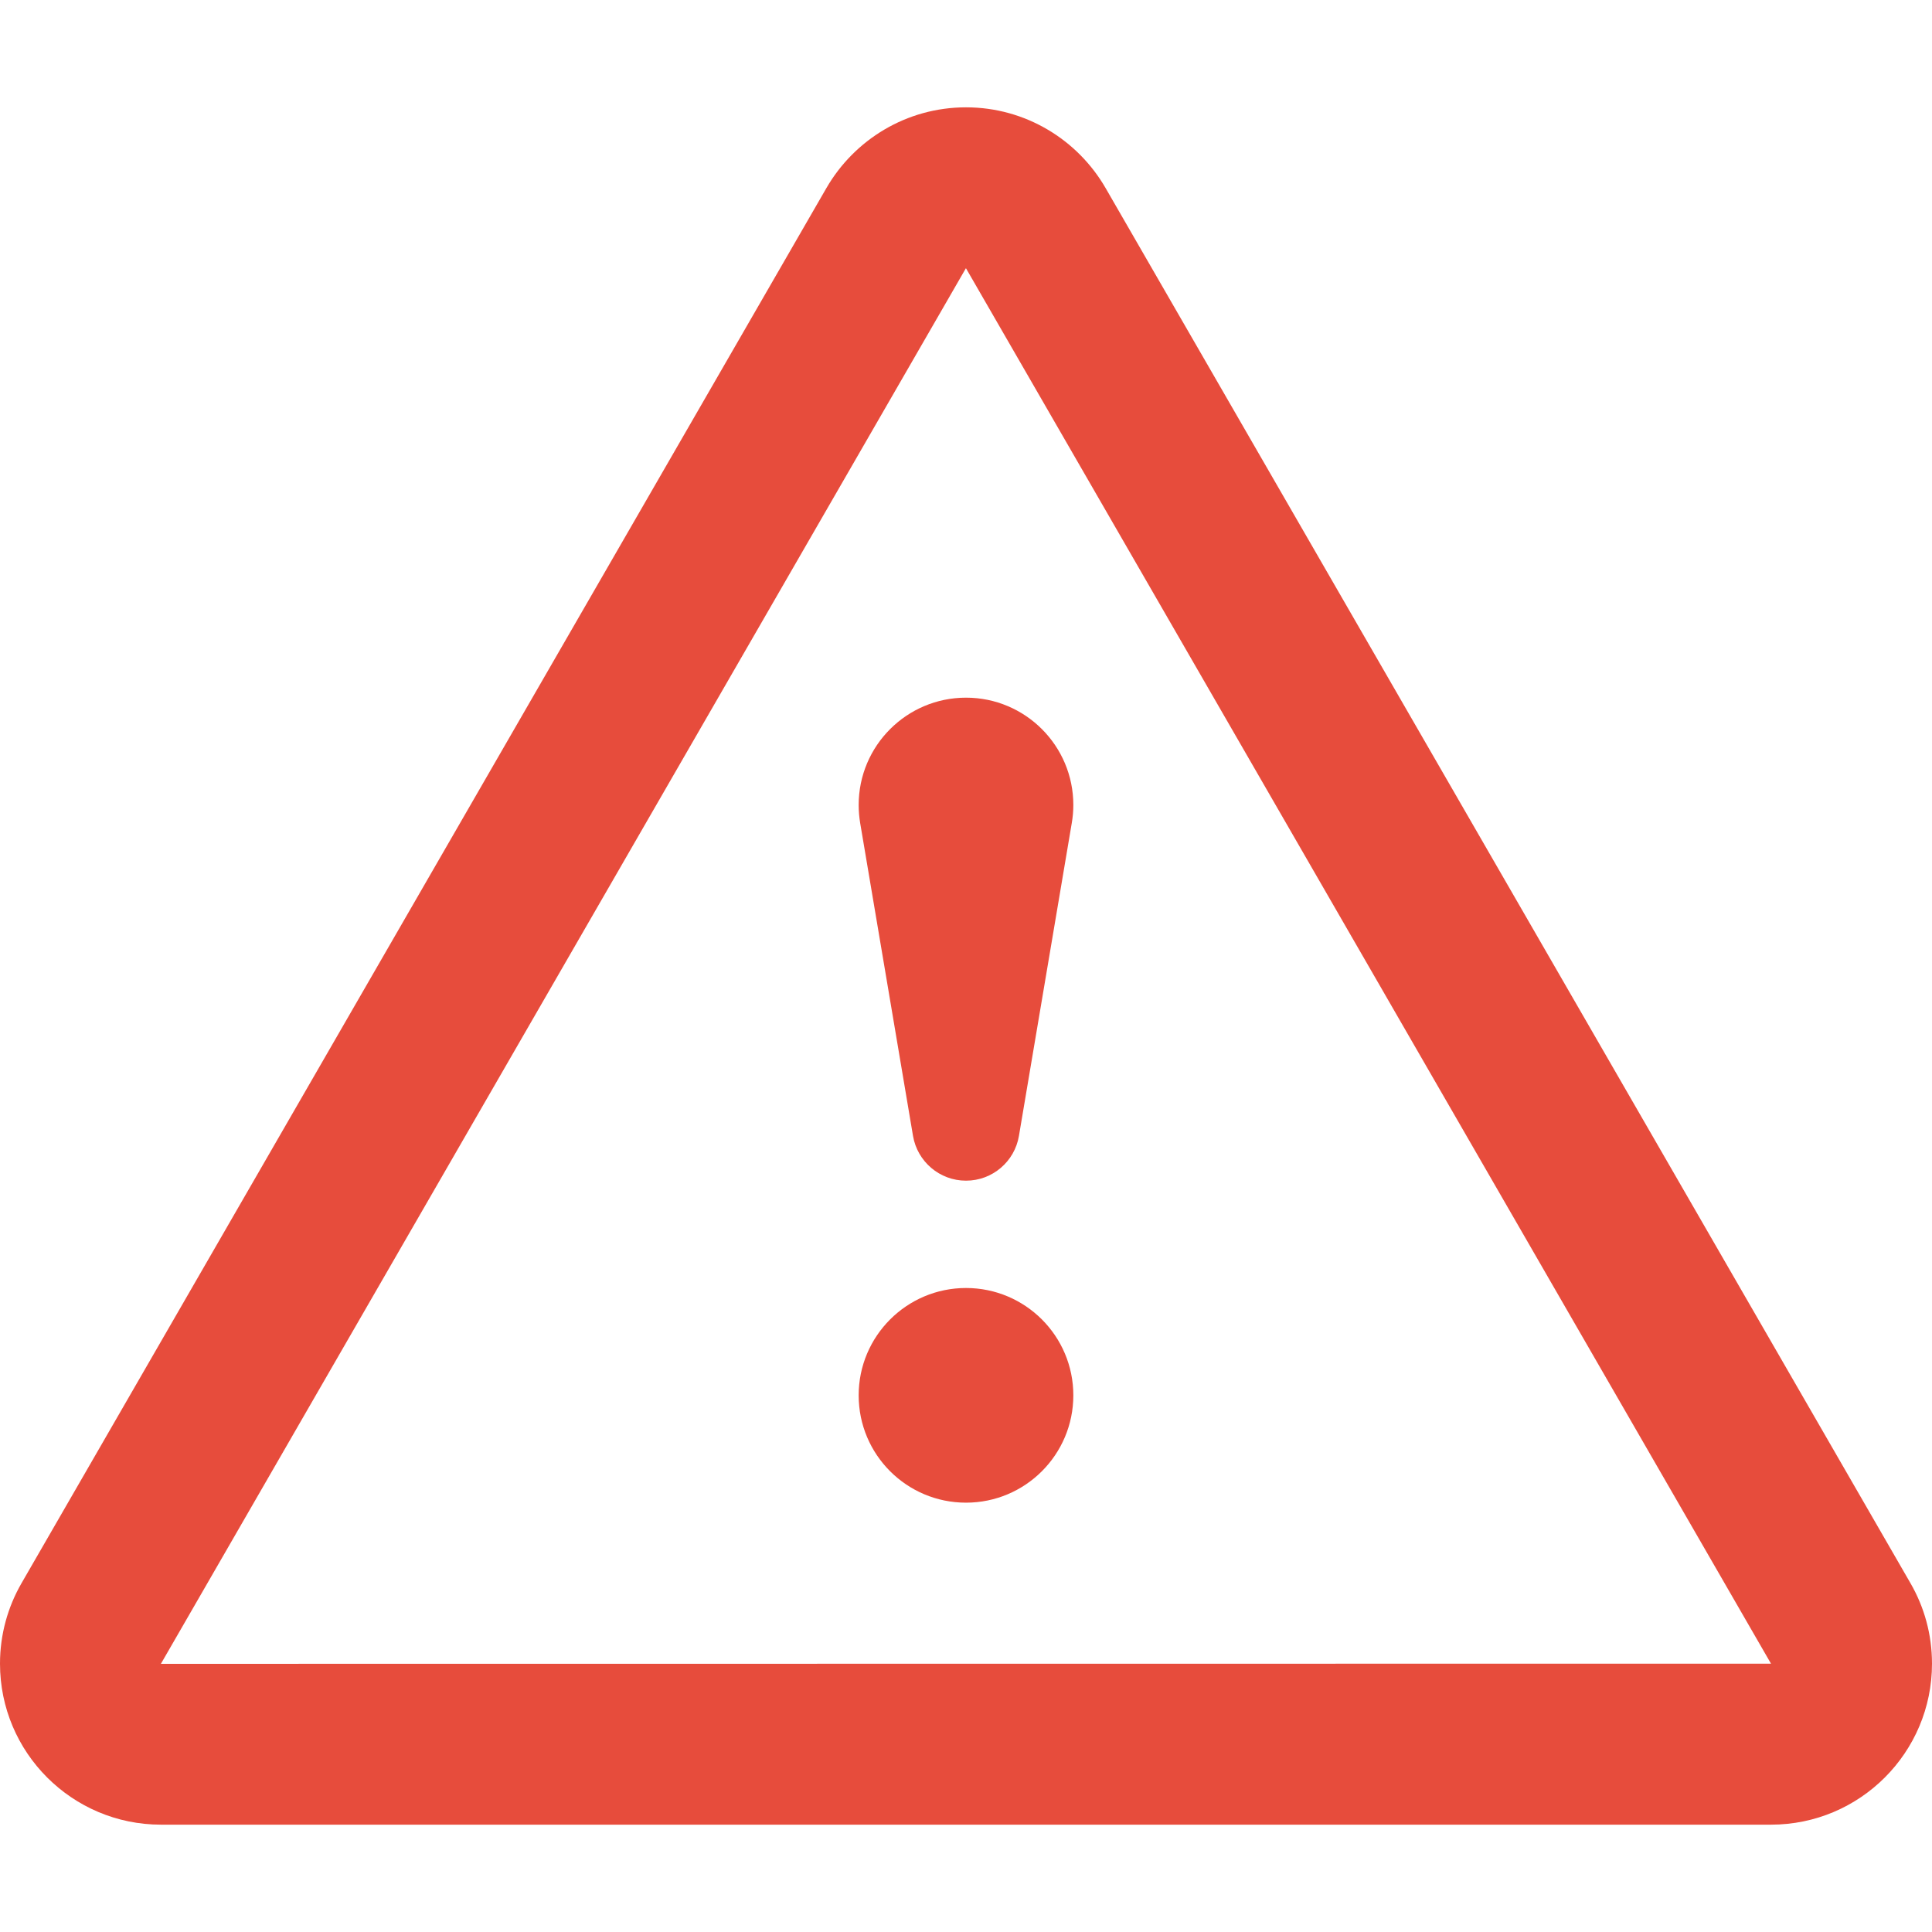
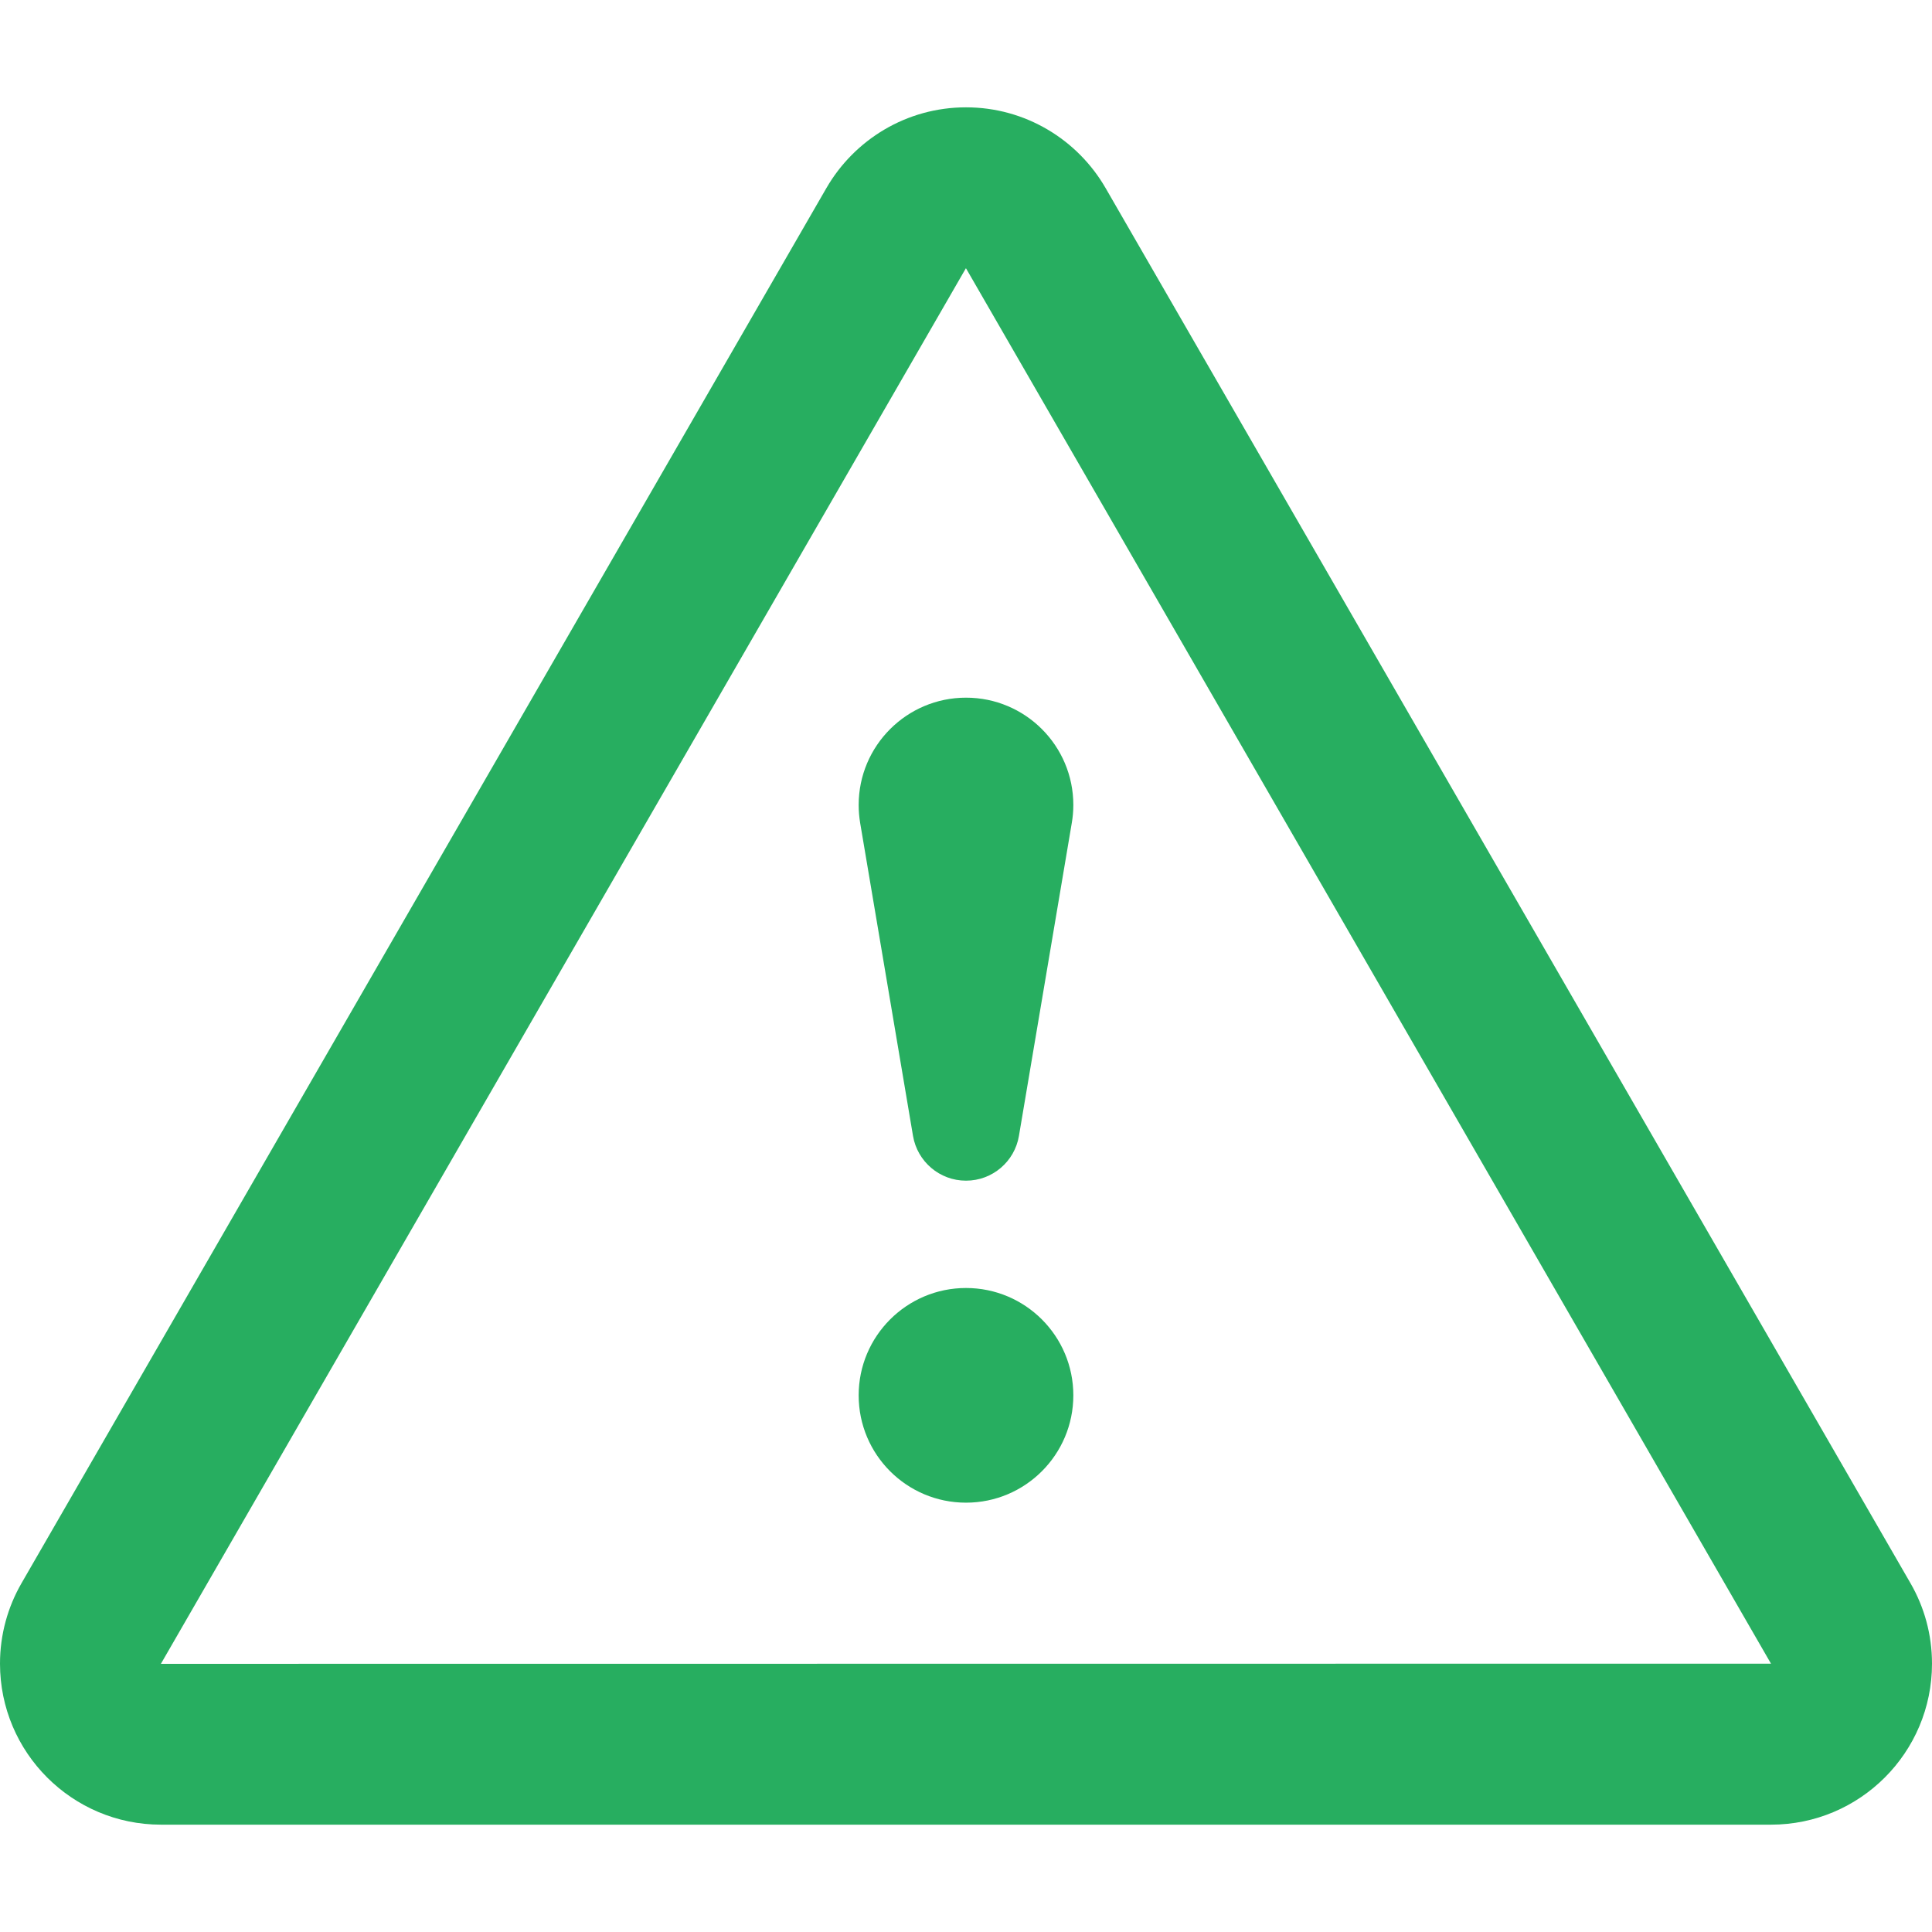
<svg xmlns="http://www.w3.org/2000/svg" version="1.1" id="Capa_1" x="0px" y="0px" width="64px" height="64px" viewBox="0 0 612 612" style="enable-background:new 0 0 612 612;" xml:space="preserve">
  <g>
    <g id="Attention">
      <g>
-         <path d="M605.217,501.568l-255-442C341.394,44.302,324.887,34,306,34c-18.887,0-35.394,10.302-44.217,25.568l-255,442     C2.482,509.048,0,517.735,0,527c0,28.152,22.848,51,51,51h510c28.152,0,51-22.848,51-51     C612,517.735,609.535,509.048,605.217,501.568z M50.966,527.051L305.949,85H306l0.034,0.051L561,527L50.966,527.051z M306,408     c-18.768,0-34,15.232-34,34c0,18.785,15.215,34,34,34s34-15.232,34-34S324.785,408,306,408z M272,255     c0,1.938,0.17,3.859,0.476,5.712l16.745,99.145C290.598,367.897,297.585,374,306,374s15.402-6.103,16.762-14.144l16.745-99.145     C339.83,258.859,340,256.938,340,255c0-18.768-15.215-34-34-34C287.232,221,272,236.232,272,255z" fill="#e74c3c" />
+         <path d="M605.217,501.568l-255-442C341.394,44.302,324.887,34,306,34c-18.887,0-35.394,10.302-44.217,25.568l-255,442     C2.482,509.048,0,517.735,0,527c0,28.152,22.848,51,51,51h510c28.152,0,51-22.848,51-51     C612,517.735,609.535,509.048,605.217,501.568z M50.966,527.051L305.949,85H306l0.034,0.051L561,527L50.966,527.051z M306,408     c-18.768,0-34,15.232-34,34c0,18.785,15.215,34,34,34s34-15.232,34-34S324.785,408,306,408z M272,255     c0,1.938,0.17,3.859,0.476,5.712l16.745,99.145C290.598,367.897,297.585,374,306,374s15.402-6.103,16.762-14.144l16.745-99.145     C339.83,258.859,340,256.938,340,255c0-18.768-15.215-34-34-34C287.232,221,272,236.232,272,255z" fill="#27ae60" />
      </g>
    </g>
  </g>
</svg>
